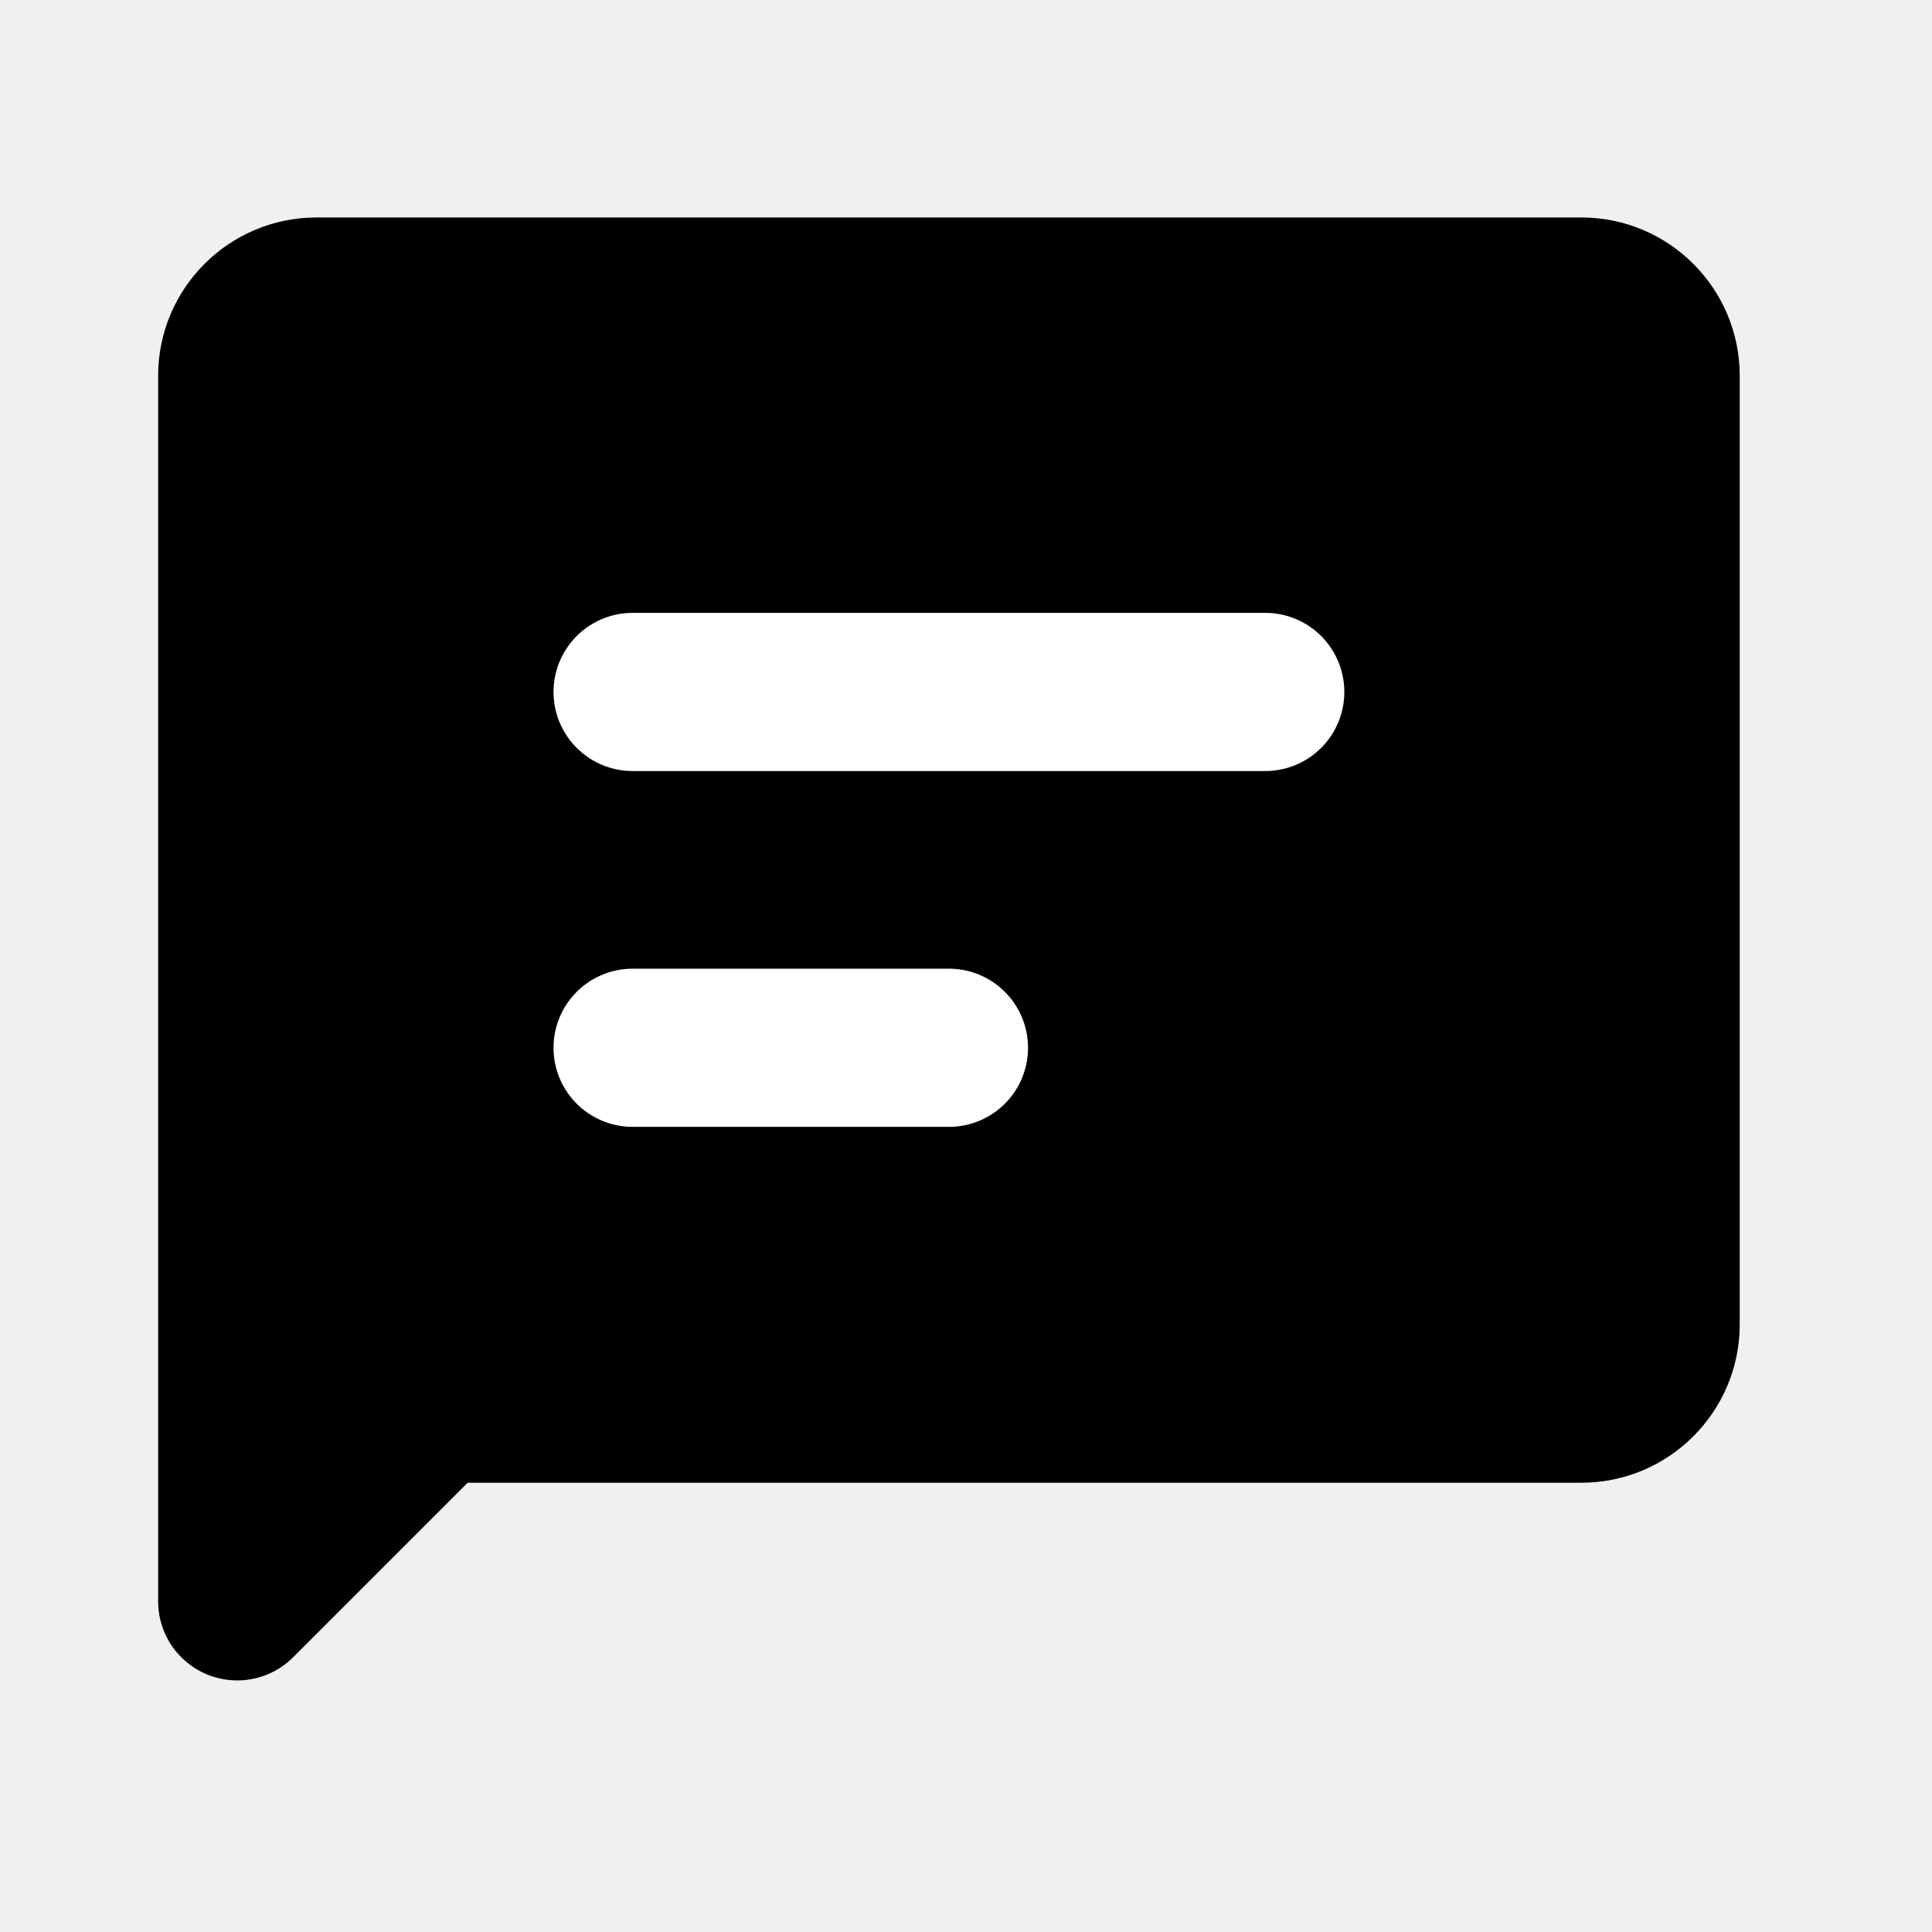
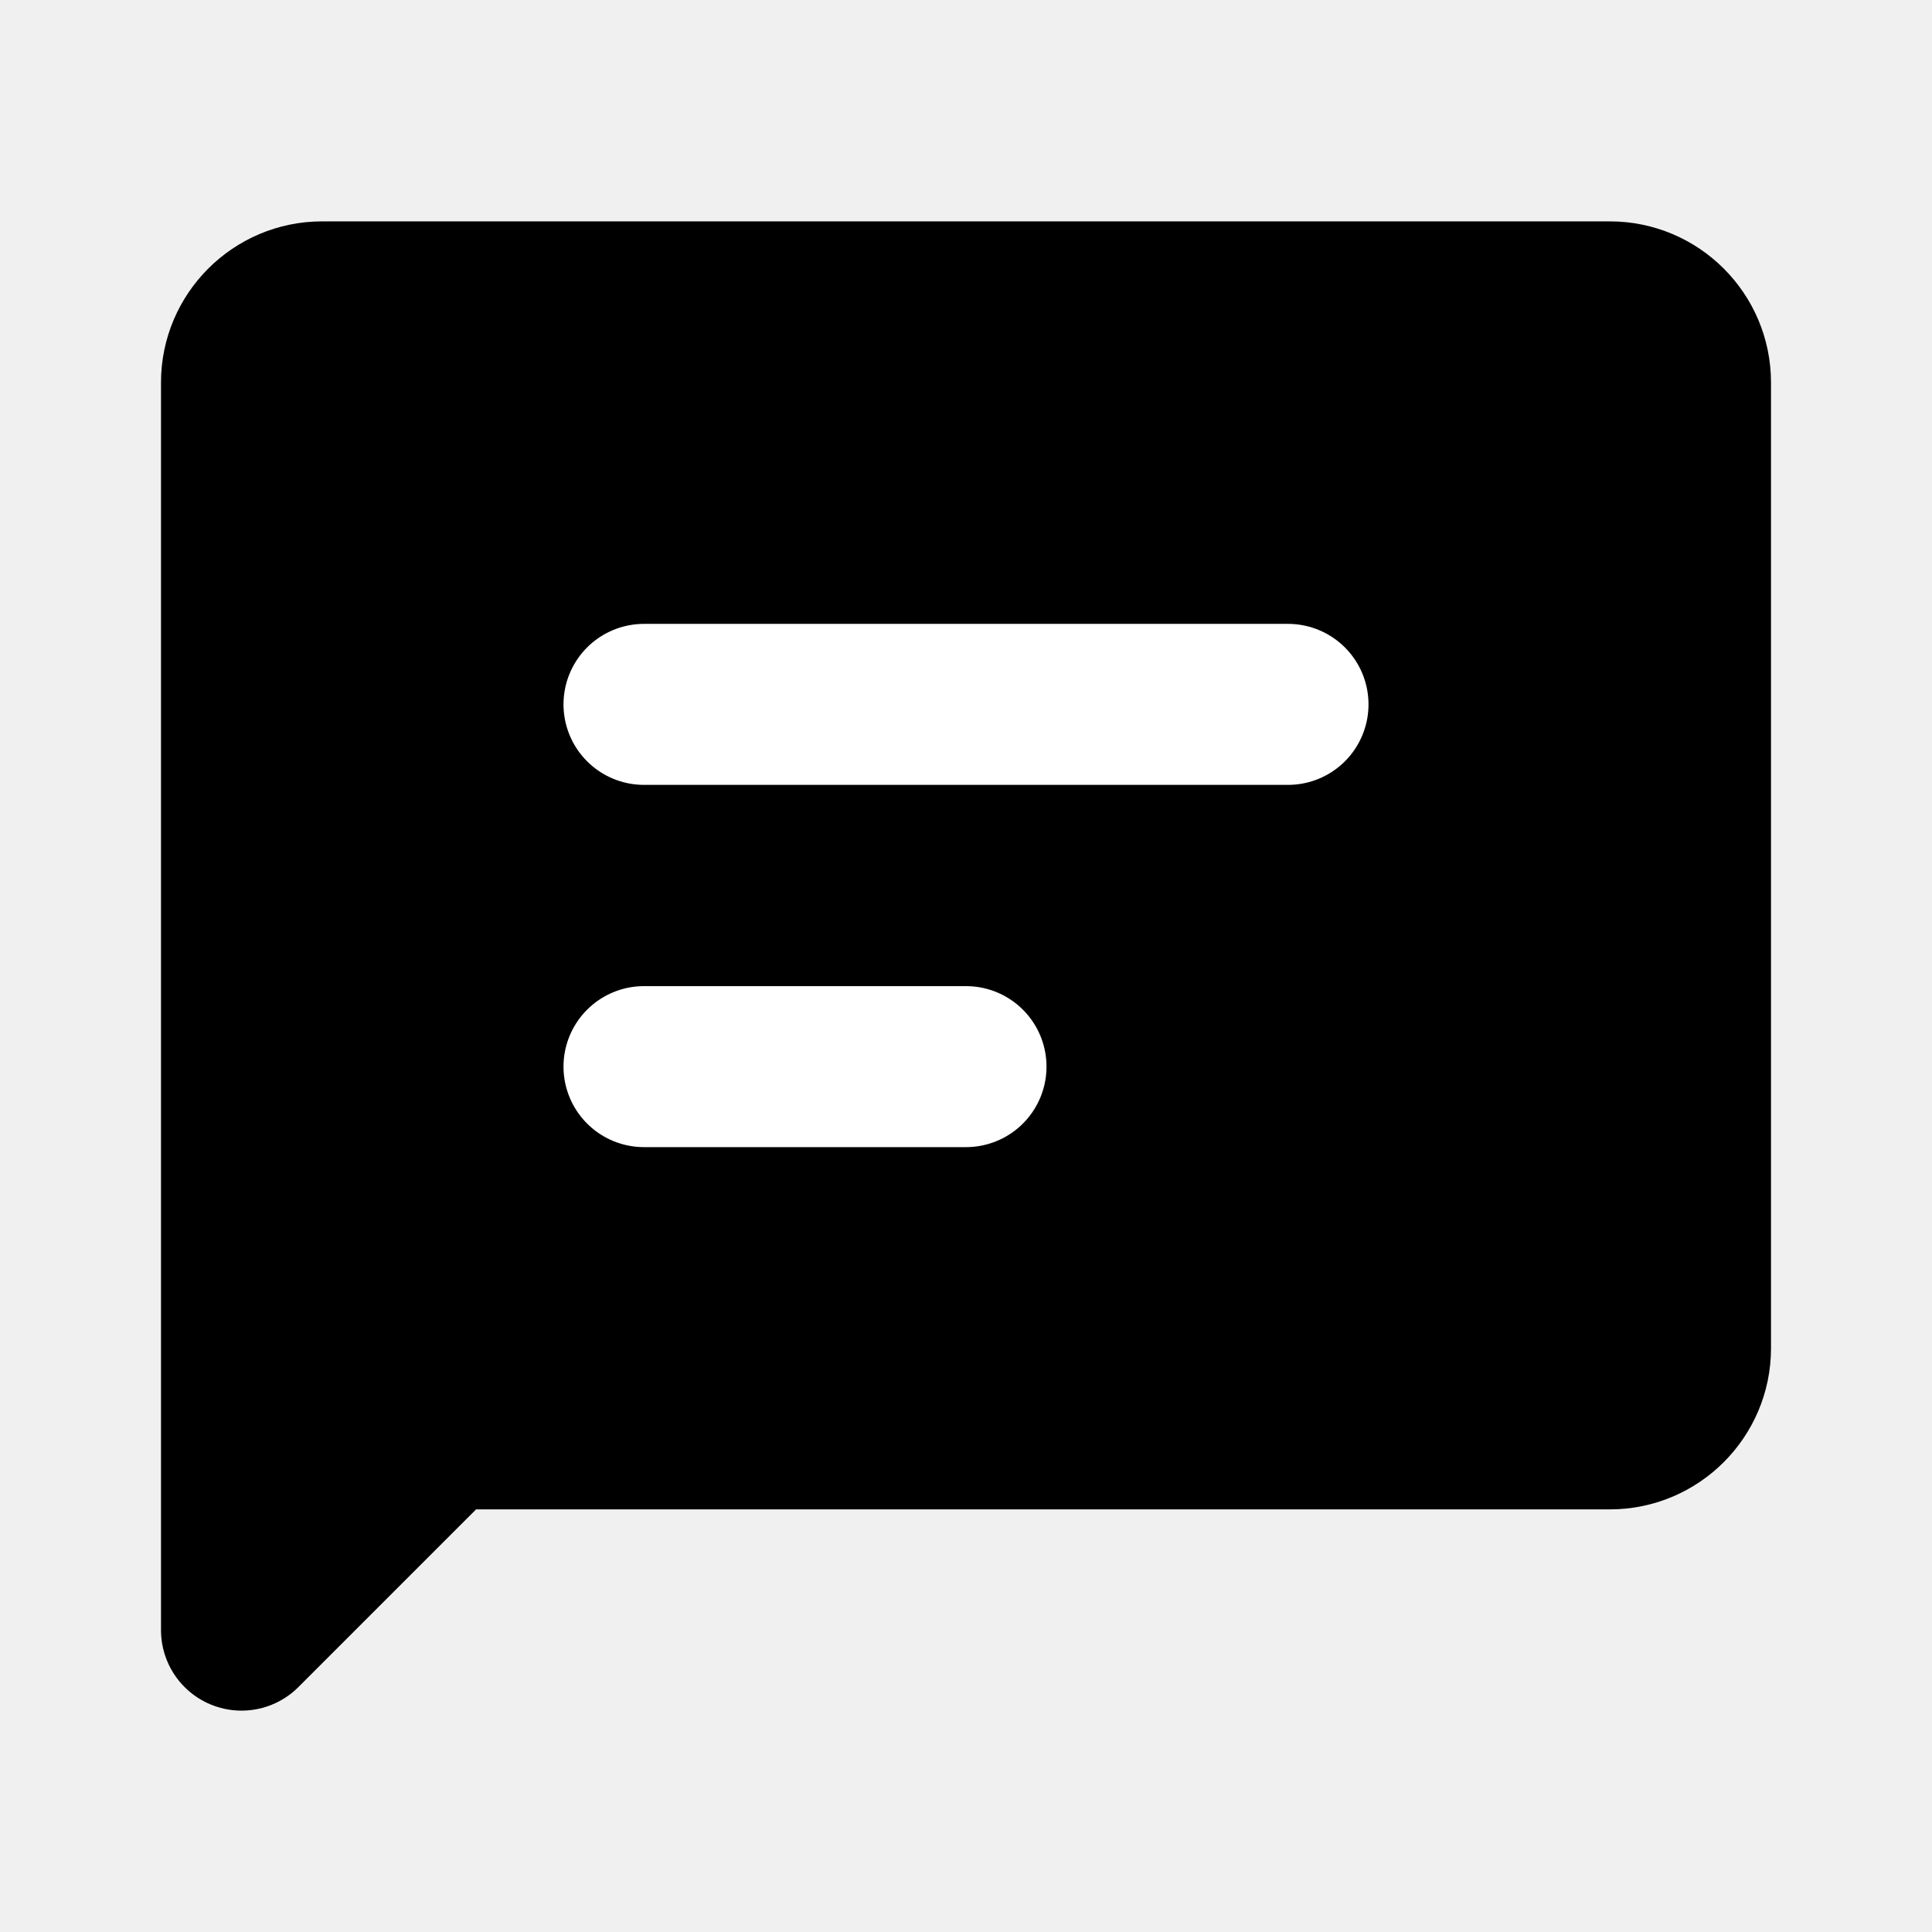
- <svg xmlns="http://www.w3.org/2000/svg" width="46" height="46" viewBox="0 0 46 46" fill="currentColor">
-   <path d="M5.648 38.127V8.943C5.648 7.908 6.496 7.061 7.531 7.061H37.656C38.692 7.061 39.539 7.908 39.539 8.943V31.537C39.539 32.573 38.692 33.42 37.656 33.42H10.355L5.648 38.127Z" fill="black" stroke="black" stroke-width="3.766" stroke-linecap="round" stroke-linejoin="round" />
-   <path d="M15.062 16.475H30.125H15.062Z" fill="black" />
-   <path d="M15.062 16.475H30.125" stroke="white" stroke-width="3.766" stroke-linecap="round" stroke-linejoin="round" />
-   <path d="M15.062 24.947H22.594H15.062Z" fill="black" />
-   <path d="M15.062 24.947H22.594" stroke="white" stroke-width="3.766" stroke-linecap="round" stroke-linejoin="round" />
+ <svg xmlns="http://www.w3.org/2000/svg" width="24" height="24" viewBox="0 0 24 24" fill="none">
+   <path d="M3 20.25V4.75C3 4.2 3.45 3.75 4 3.75H20C20.55 3.75 21 4.2 21 4.75V16.75C21 17.3 20.55 17.75 20 17.75H5.5L3 20.25Z" fill="currentColor" stroke="black" stroke-width="2" stroke-linecap="round" stroke-linejoin="round" />
+   <path d="M8 8.75H16H8Z" fill="currentColor" />
+   <path d="M8 8.75H16" stroke="white" stroke-width="2" stroke-linecap="round" stroke-linejoin="round" />
+   <path d="M8 13.25H12H8Z" fill="currentColor" />
+   <path d="M8 13.25H12" stroke="white" stroke-width="2" stroke-linecap="round" stroke-linejoin="round" />
</svg>
